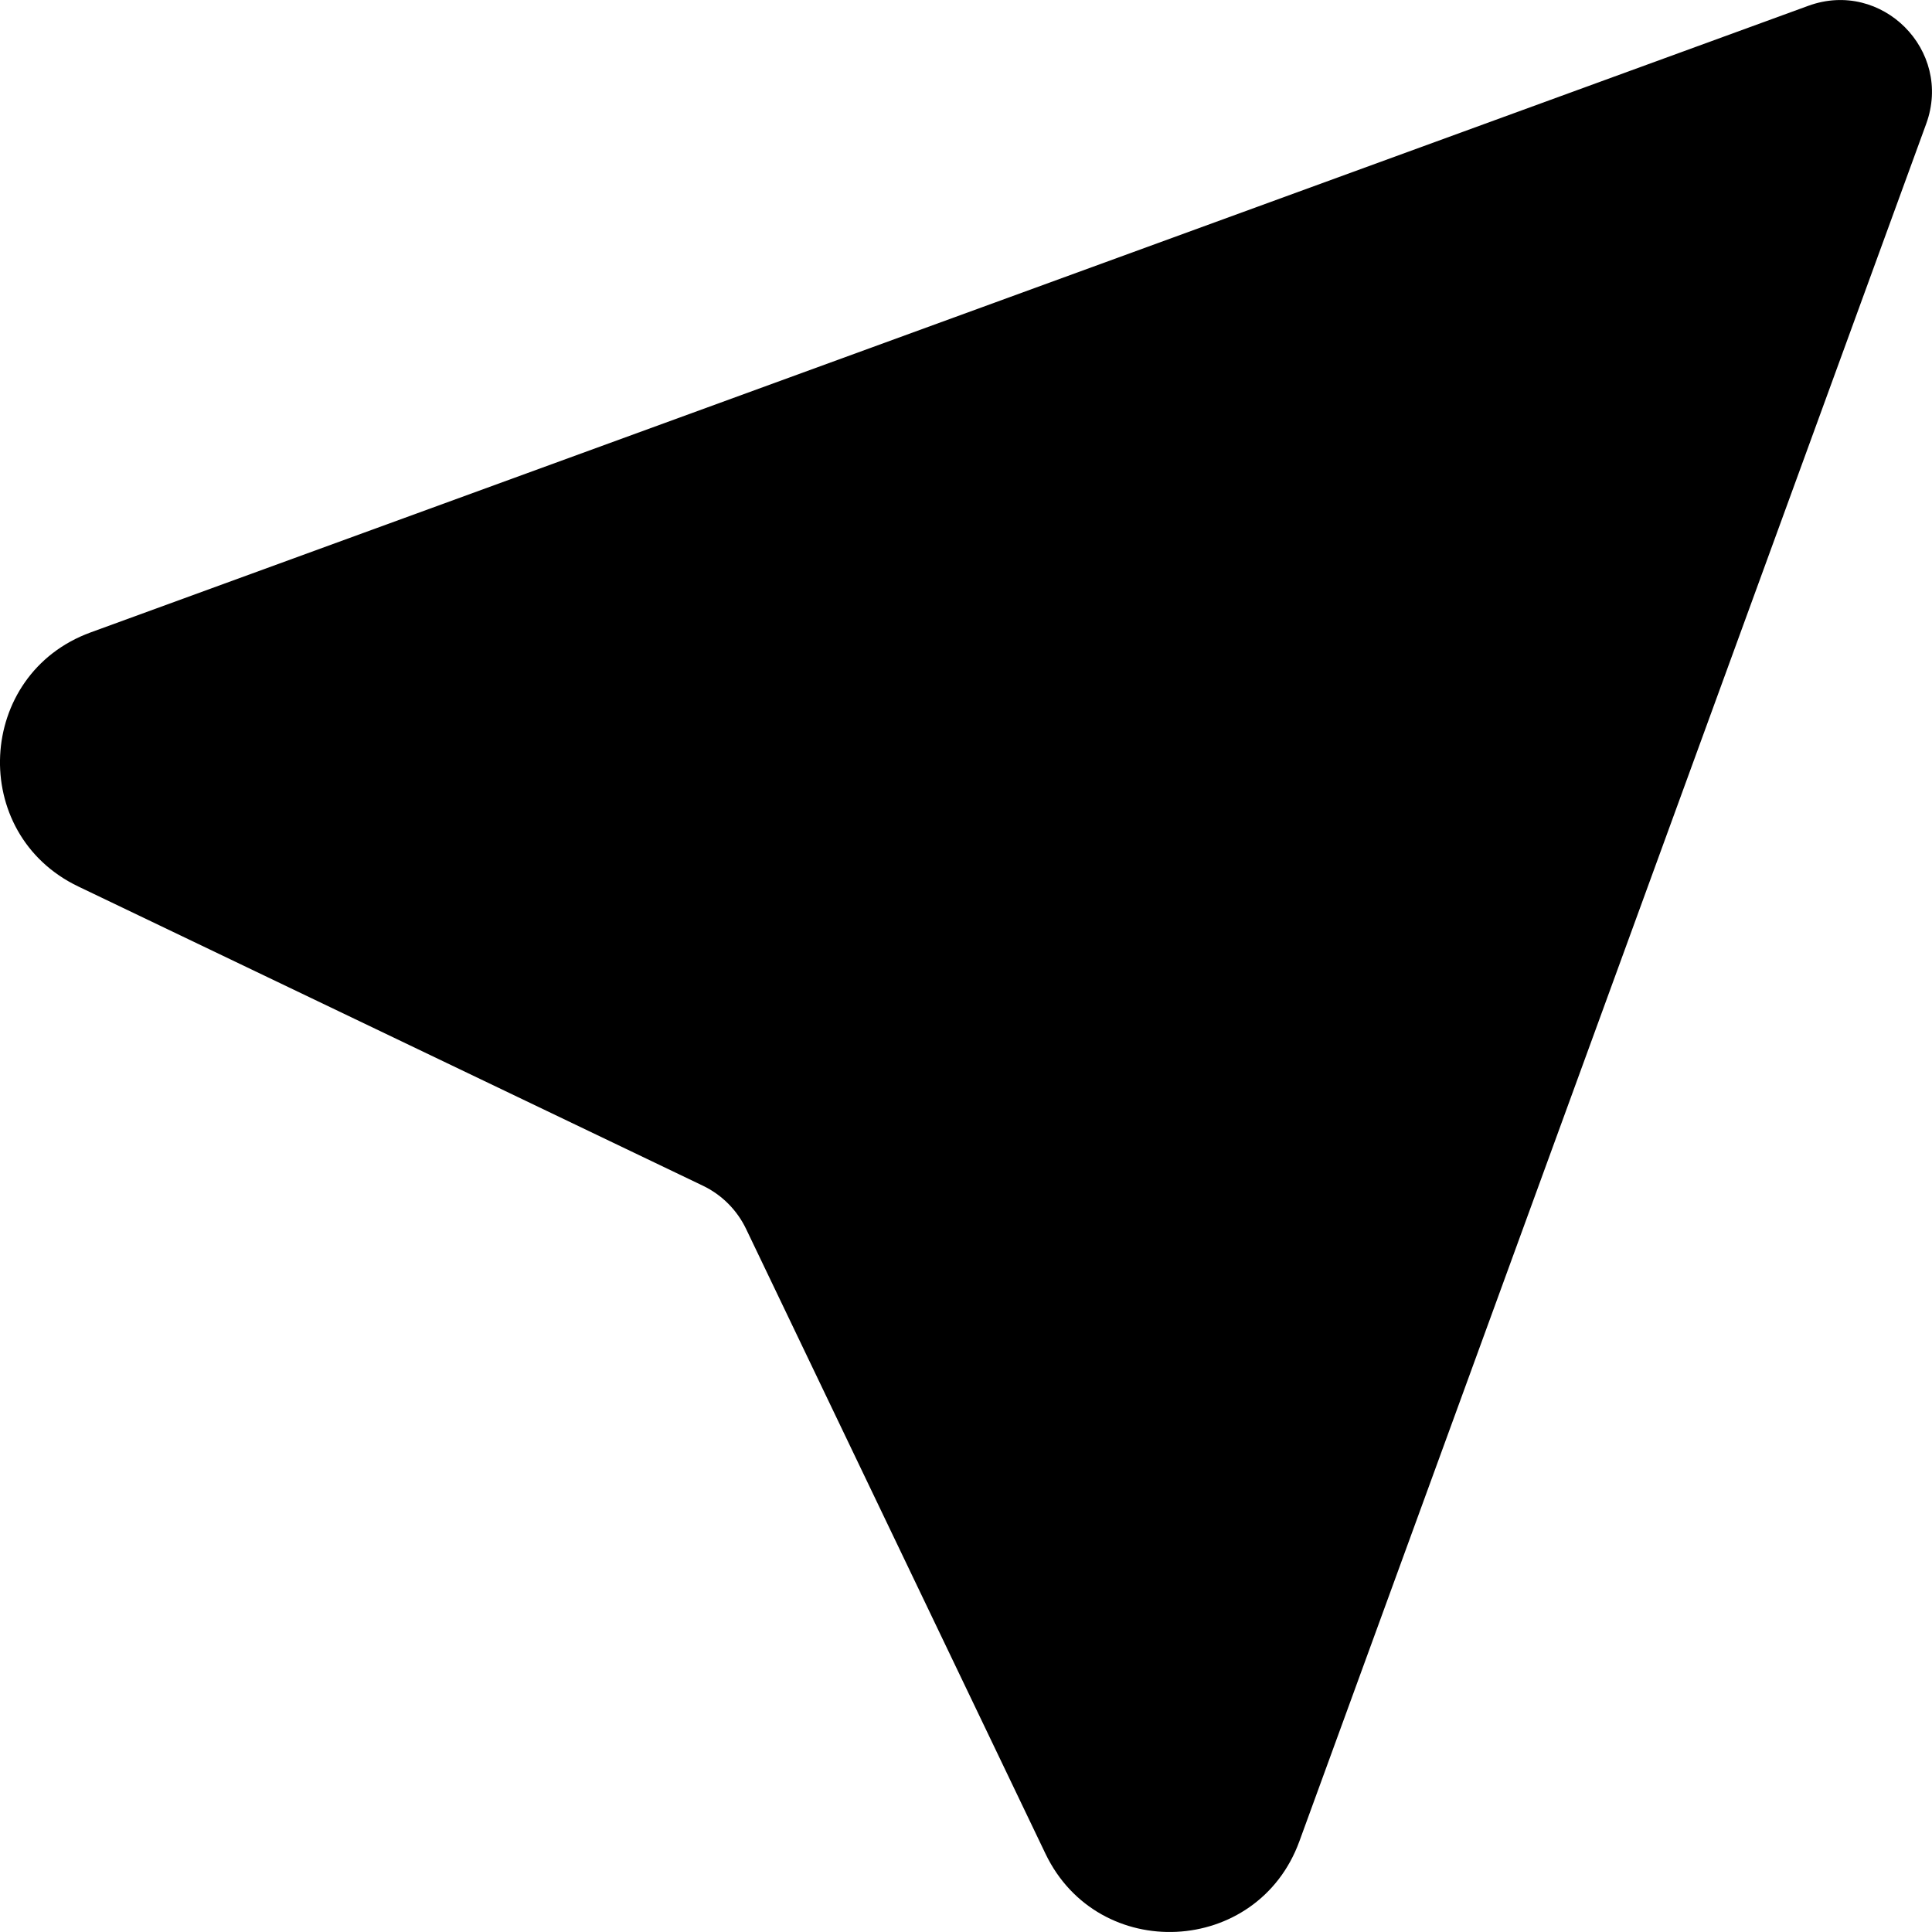
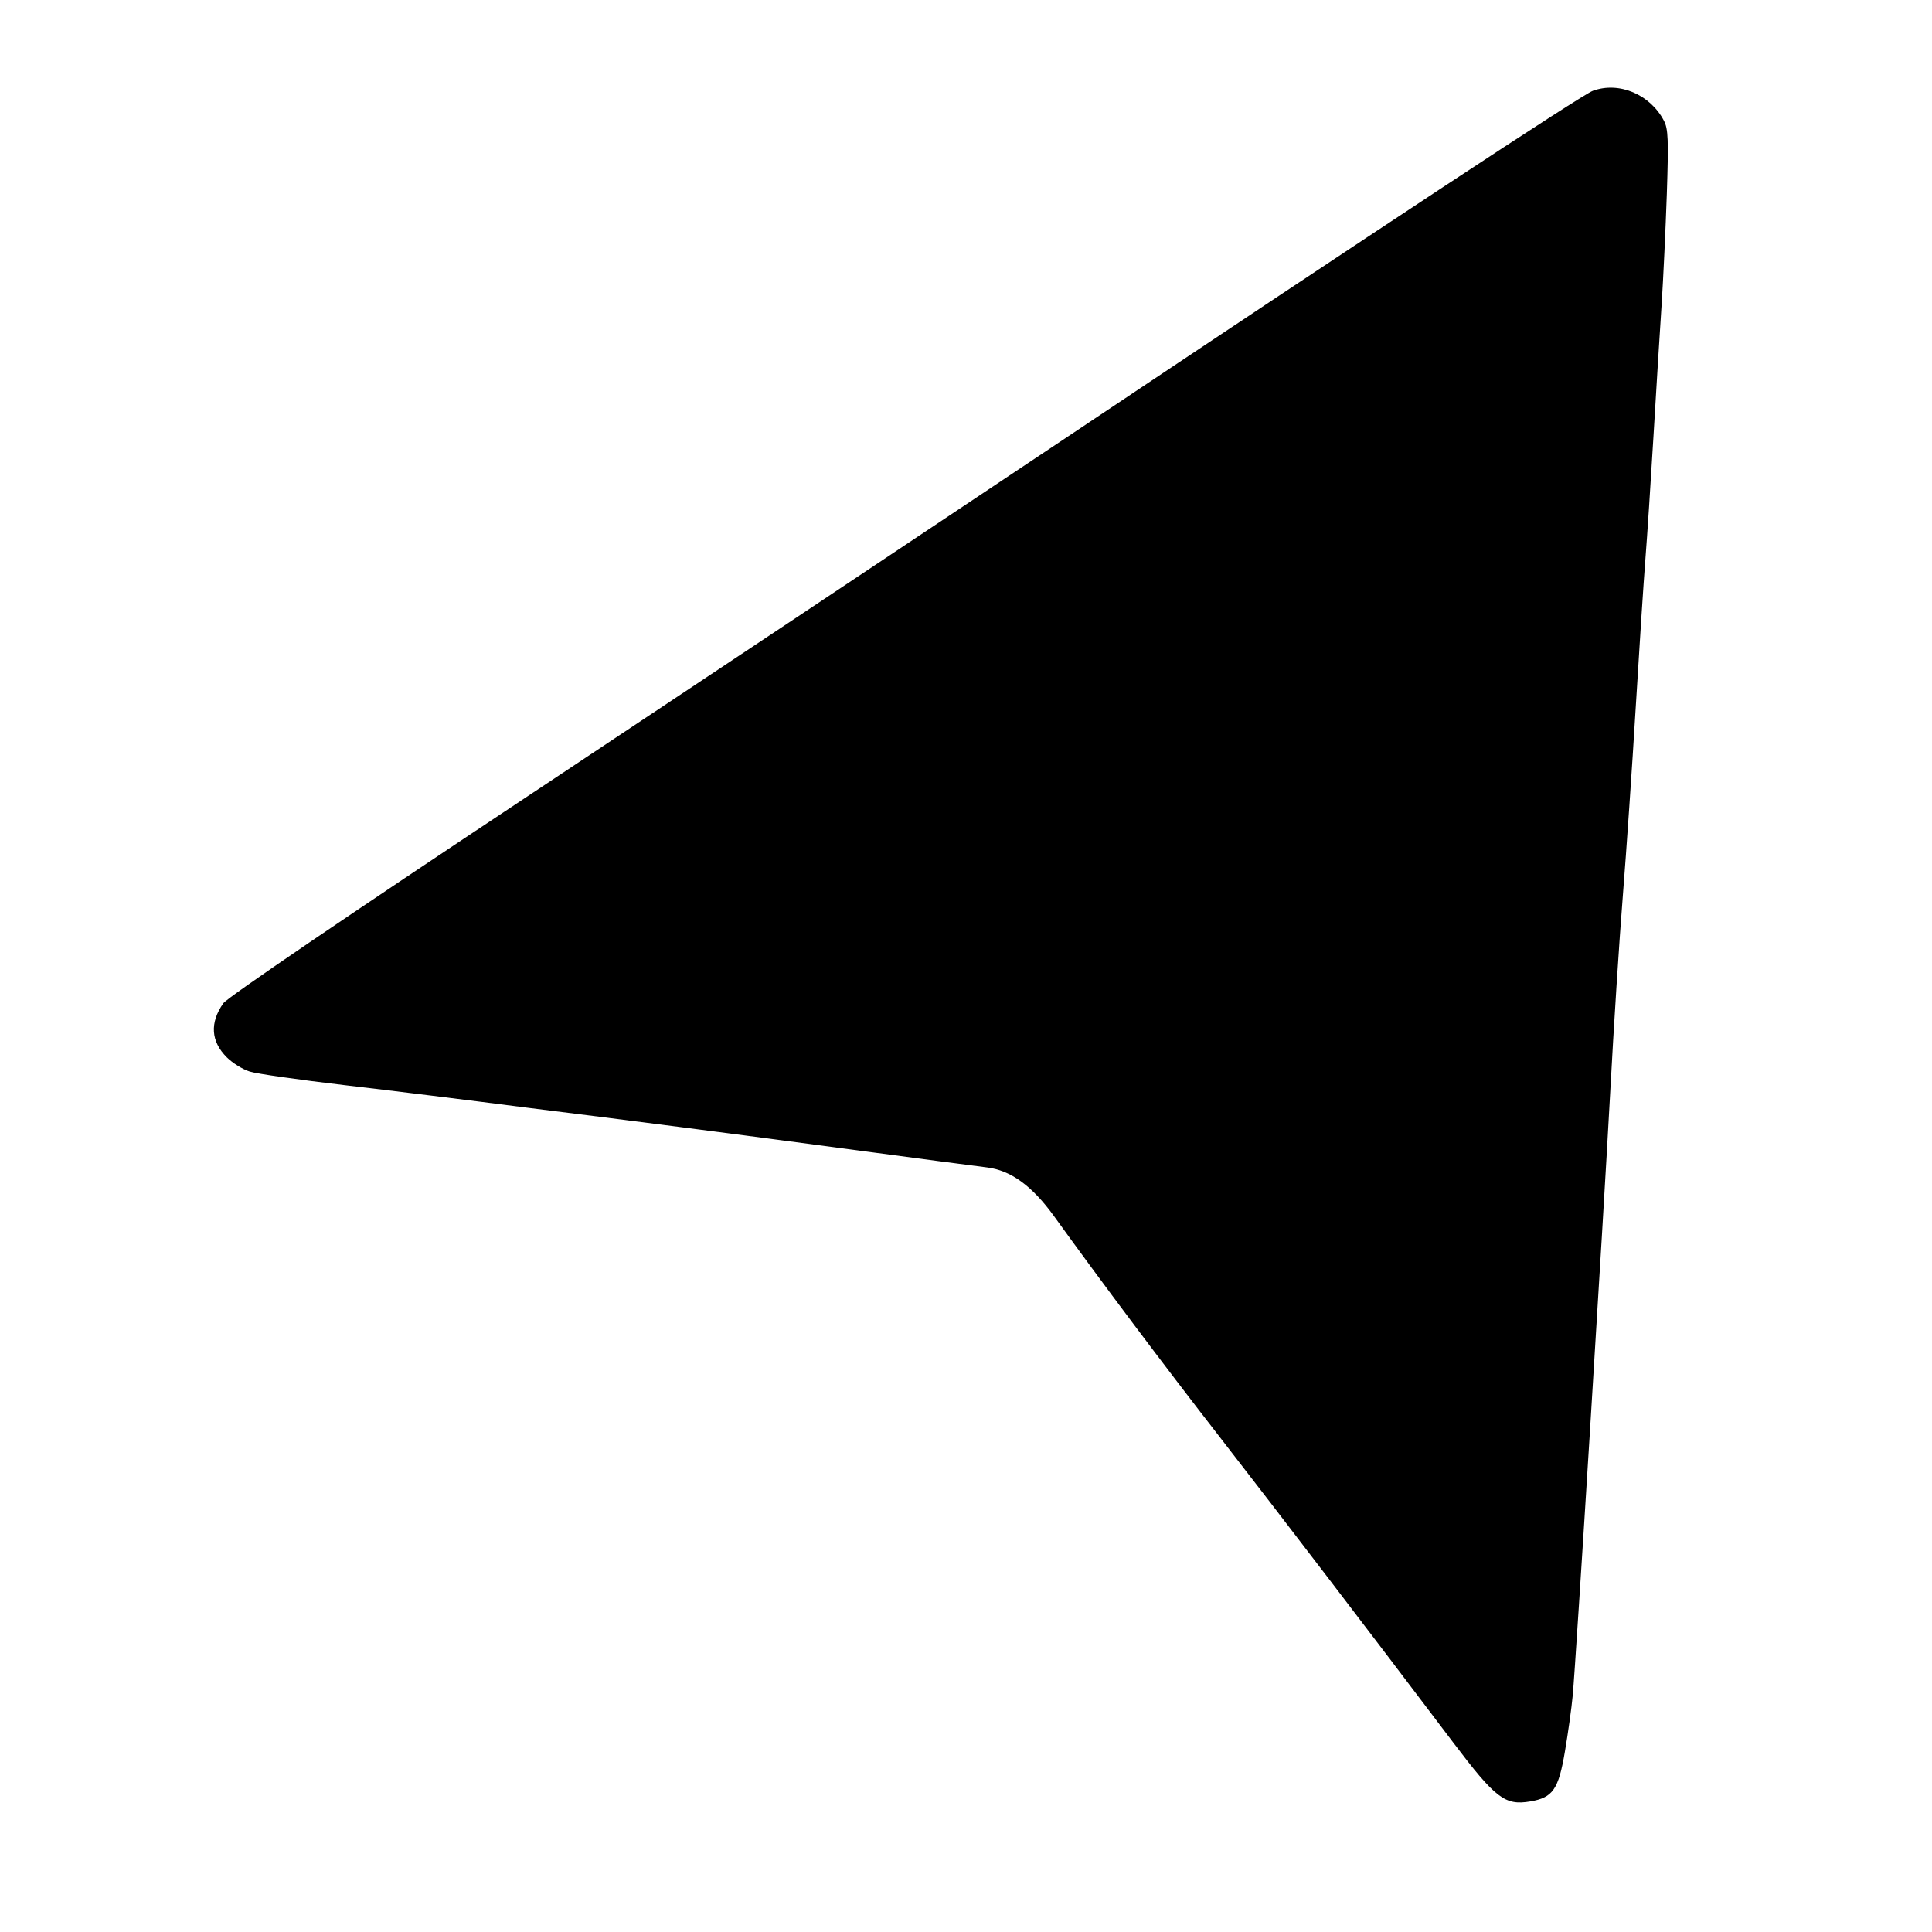
- <svg xmlns="http://www.w3.org/2000/svg" width="24" height="24" fill="none">
-   <path fill="#000" fill-rule="evenodd" d="M22.464.072c.913-.333 1.797.553 1.464 1.466l-7.787 21.336c-.52 1.425-2.498 1.521-3.154.153l-3.719-7.761a1.143 1.143 0 0 0-.537-.537L.974 11.013c-1.37-.655-1.273-2.637.152-3.157L22.464.072Z" clip-rule="evenodd" />
+ <svg xmlns="http://www.w3.org/2000/svg" width="24" height="24">
+   <path d="M19.787 1.128c-.132.047-2.625 1.69-6.676 4.398a3258.491 3258.491 0 0 1-6.553 4.363c-2.241 1.487-3.735 2.503-3.784 2.574-.17.243-.155.474.044.672.07.07.197.149.284.176.087.028.617.103 1.178.169.561.065 1.578.191 2.26.279a409.314 409.314 0 0 1 3.9.503c.913.122 1.732.23 1.82.24.296.036.561.229.833.605.588.816 1.364 1.85 2.062 2.748.722.929 1.906 2.479 2.898 3.792.525.694.642.784.956.731.281-.047.351-.148.431-.62.039-.23.083-.544.097-.698.041-.445.377-5.853.465-7.48.043-.814.115-1.921.158-2.46.043-.539.115-1.592.16-2.34.045-.748.099-1.576.12-1.84.021-.264.066-.948.1-1.52.034-.572.079-1.307.101-1.633.021-.326.05-.947.065-1.38.022-.67.017-.806-.036-.907-.171-.328-.558-.491-.883-.372" fill-rule="evenodd" />
</svg>
